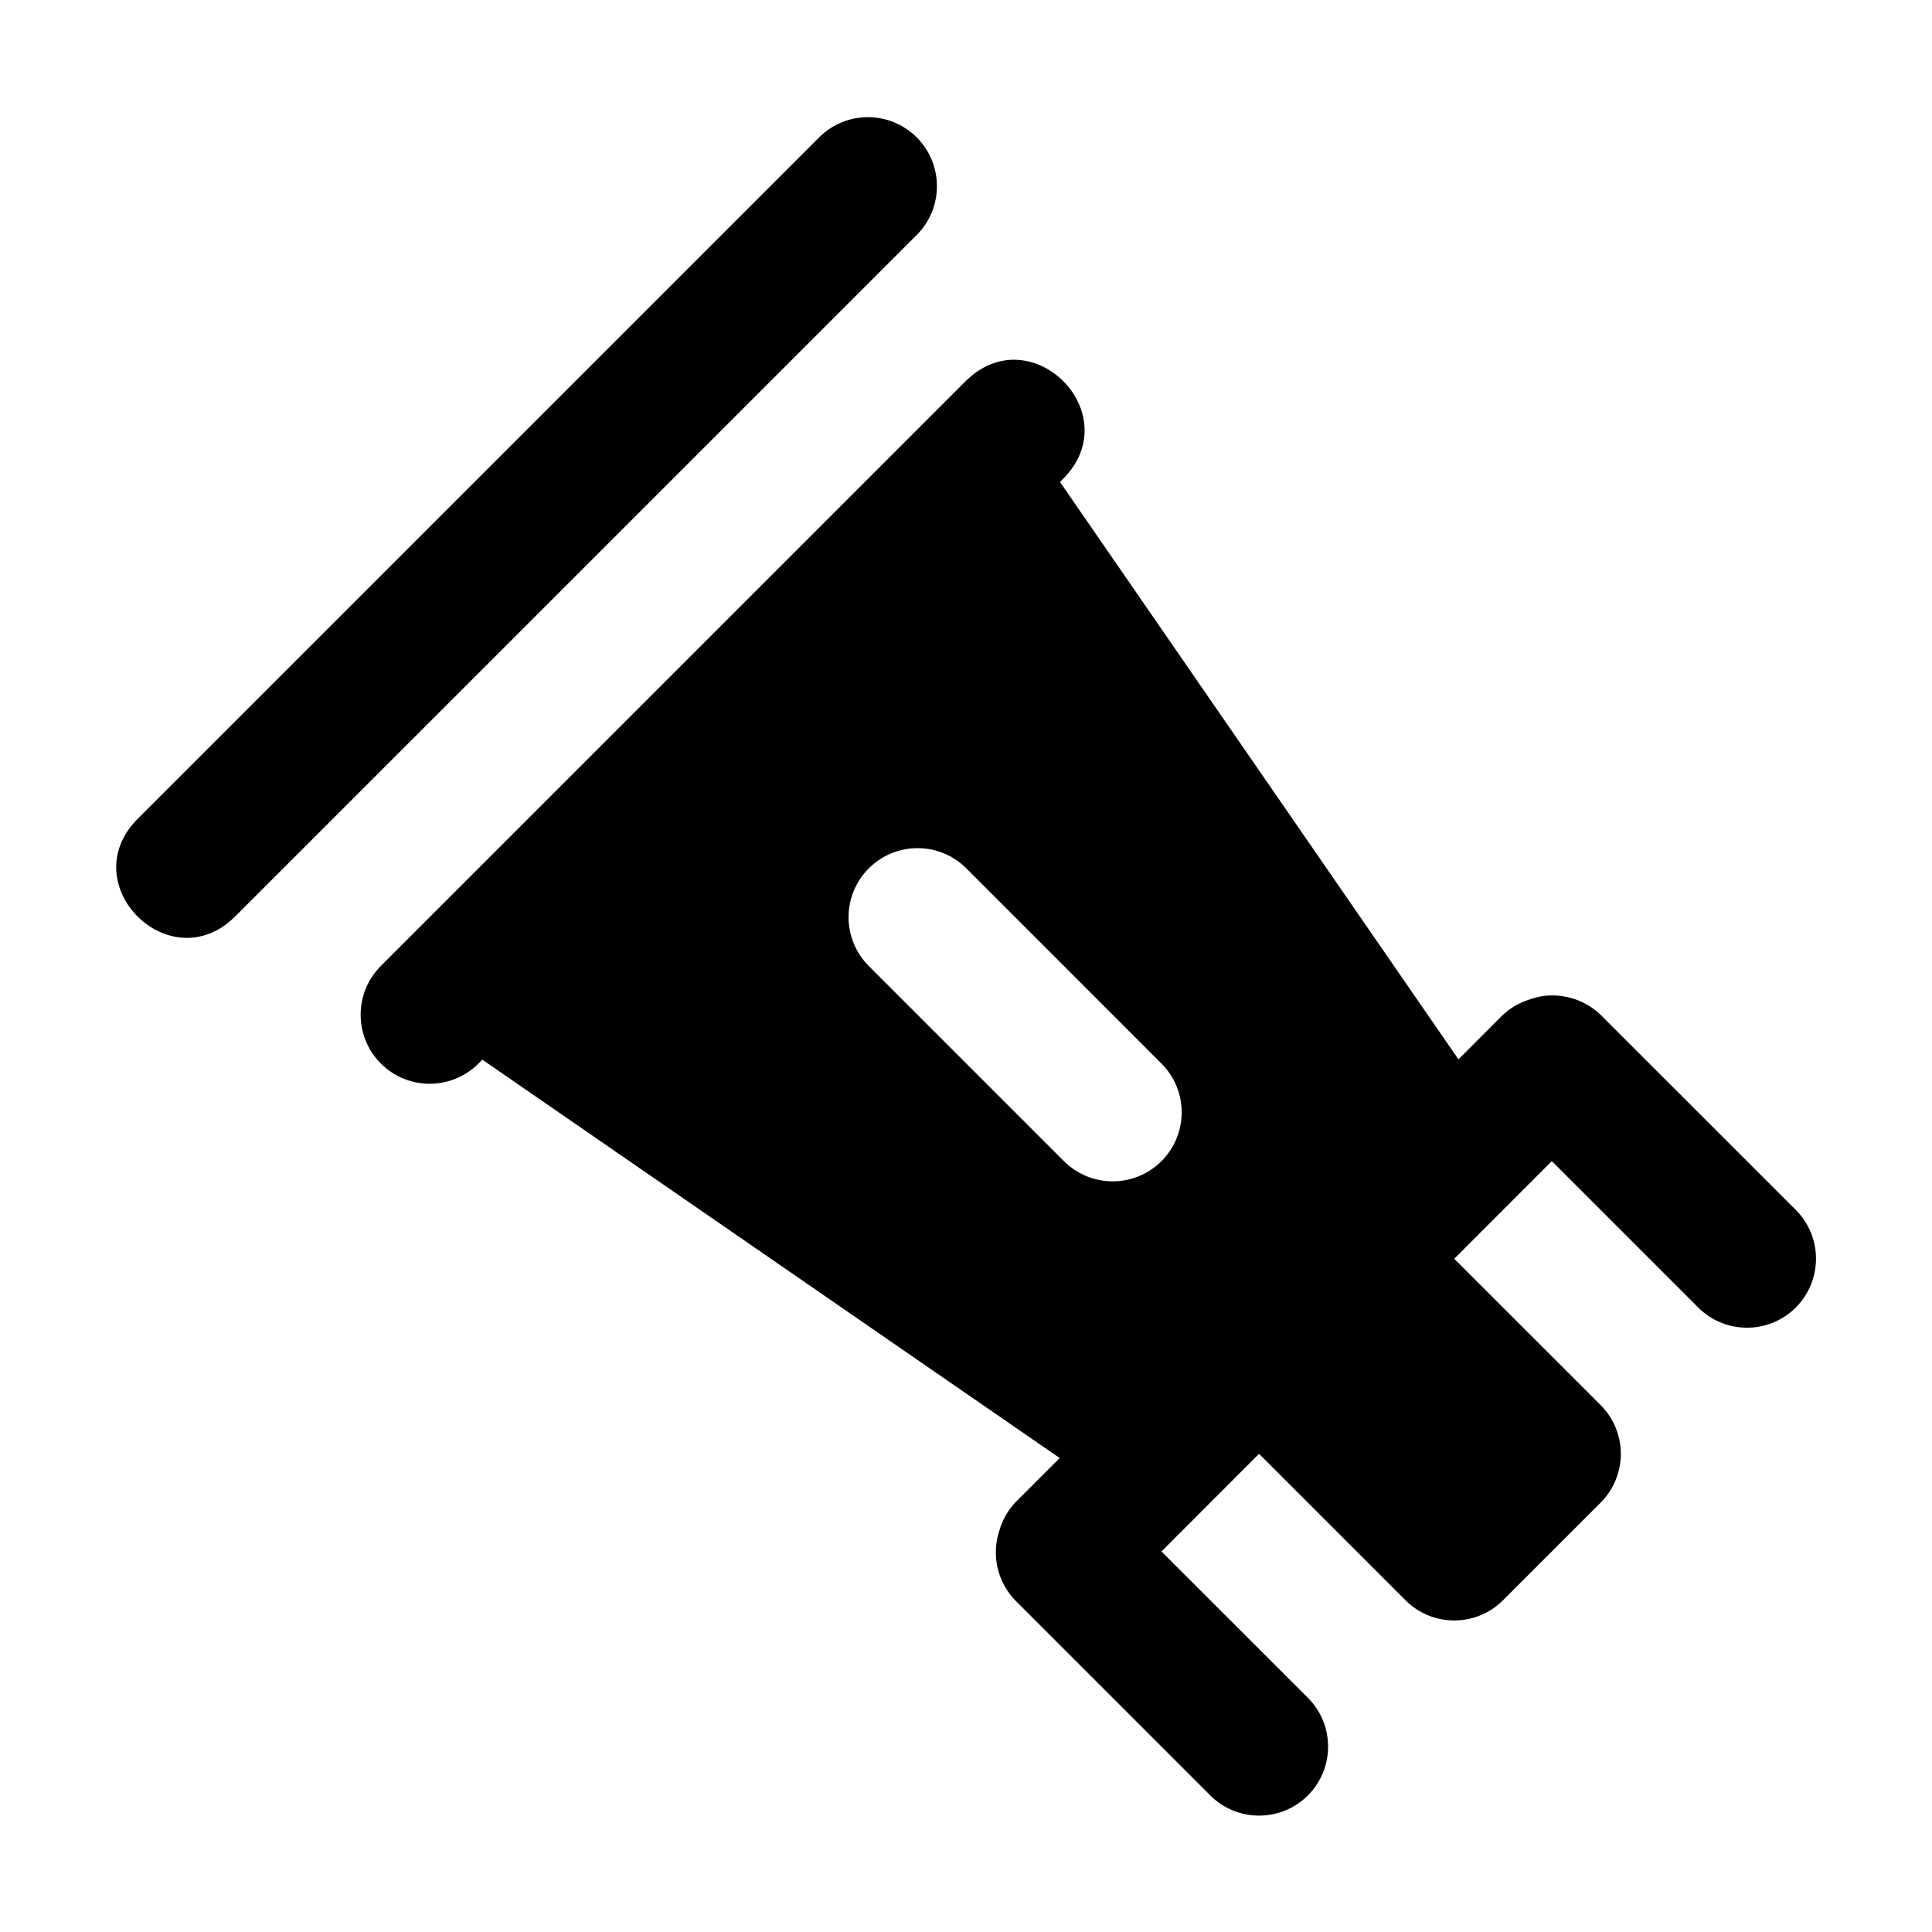
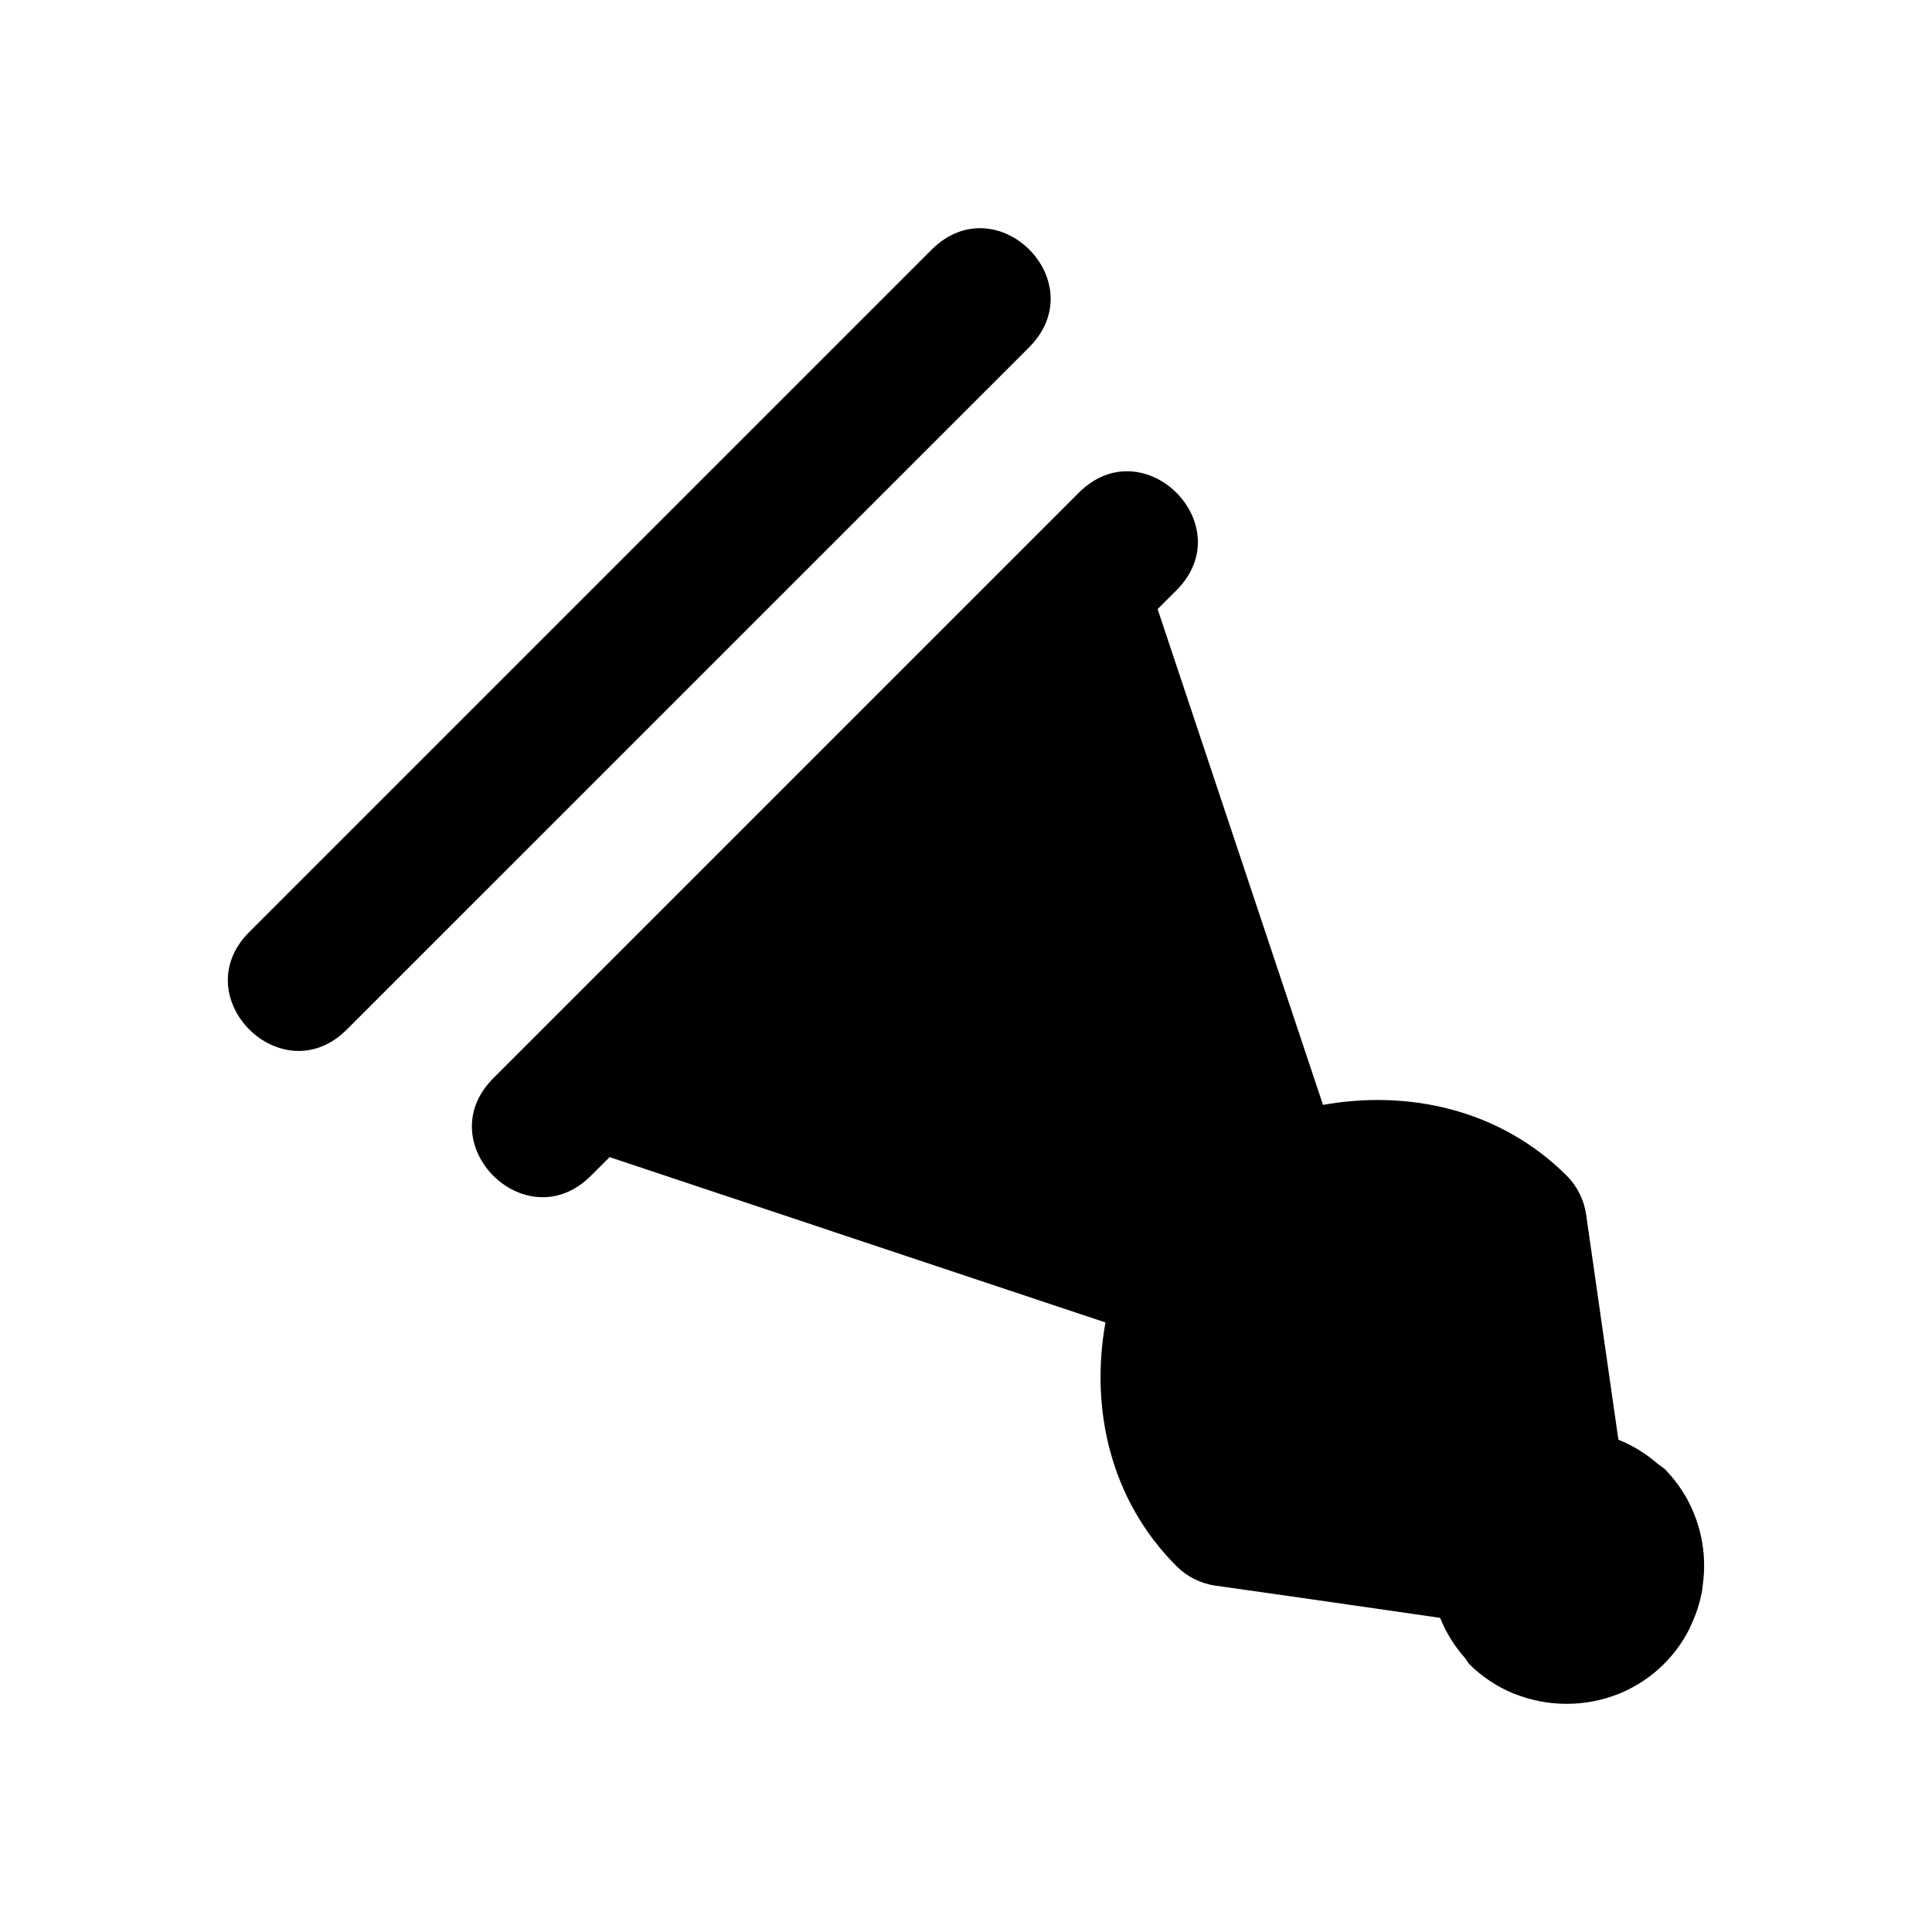
<svg xmlns="http://www.w3.org/2000/svg" width="28" height="28" viewBox="0 0 28 28">
-   <path fill="#e6edf3" d="M23.197 21.778a1 1 0 0 0 0-1.415l-2.121-2.12 1.414-1.415 2.121 2.121a1 1 0 0 0 1.415-1.414l-2.829-2.828a1 1 0 0 0-.544-.268l-.017-.003a1 1 0 0 0-.272-.001q-.067.01-.134.031-.048.012-.095.03a1 1 0 0 0-.352.21l-.646.647-5.775-8.368.057-.057c.916-.943-.47-2.33-1.414-1.414L5.52 13.999a1 1 0 0 0 1.414 1.415l.056-.057 8.368 5.774-.646.646a1 1 0 0 0-.23.41 1 1 0 0 0-.047.378 1 1 0 0 0 .277.627l2.828 2.828a1 1 0 0 0 1.415-1.414l-2.122-2.121 1.414-1.415 2.122 2.122a1 1 0 0 0 1.414 0zm-6.364-4.95a1 1 0 0 1-1.414 0L12.591 14a1 1 0 0 1 0-1.415 1 1 0 0 1 1.414 0l2.828 2.829a1 1 0 0 1 0 1.414M13.298 3.393a1 1 0 0 0-1.414-1.414l-9.9 9.9c-.916.942.471 2.33 1.414 1.413z" style="fill:#000000;stroke-linecap:round;stroke-linejoin:round;-inkscape-stroke:none" />
+   <path d="M24.12 24.111q.217-.218.357-.491l.016-.036a2 2 0 0 0 .176-.537q.006-.044.01-.086a2 2 0 0 0-.01-.608 2 2 0 0 0-.176-.545l-.013-.028a2 2 0 0 0-.36-.496l-.095-.069a2 2 0 0 0-.57-.35l-.467-3.258a1 1 0 0 0-.281-.567c-.959-.958-2.284-1.25-3.533-1.027l-2.397-7.186.273-.272c.942-.943-.472-2.357-1.415-1.414L7.15 15.626c-.943.943.471 2.357 1.414 1.414l.271-.27 7.186 2.396c-.224 1.249.07 2.573 1.029 3.531.153.153.35.253.564.283l1.406.2 1.851.267a2 2 0 0 0 .358.579q.03.044.06.086l.001.002a2 2 0 0 0 .645.43l.019.006c.48.191 1.022.191 1.502 0l.018-.007a2 2 0 0 0 .645-.43zm-9.193-19.09c.916-.943-.471-2.33-1.414-1.414l-9.9 9.9c-.943.942.472 2.356 1.414 1.413z" style="fill:#000000;stroke-width:2;stroke-linecap:round;stroke-linejoin:round;paint-order:stroke fill markers" />
</svg>
